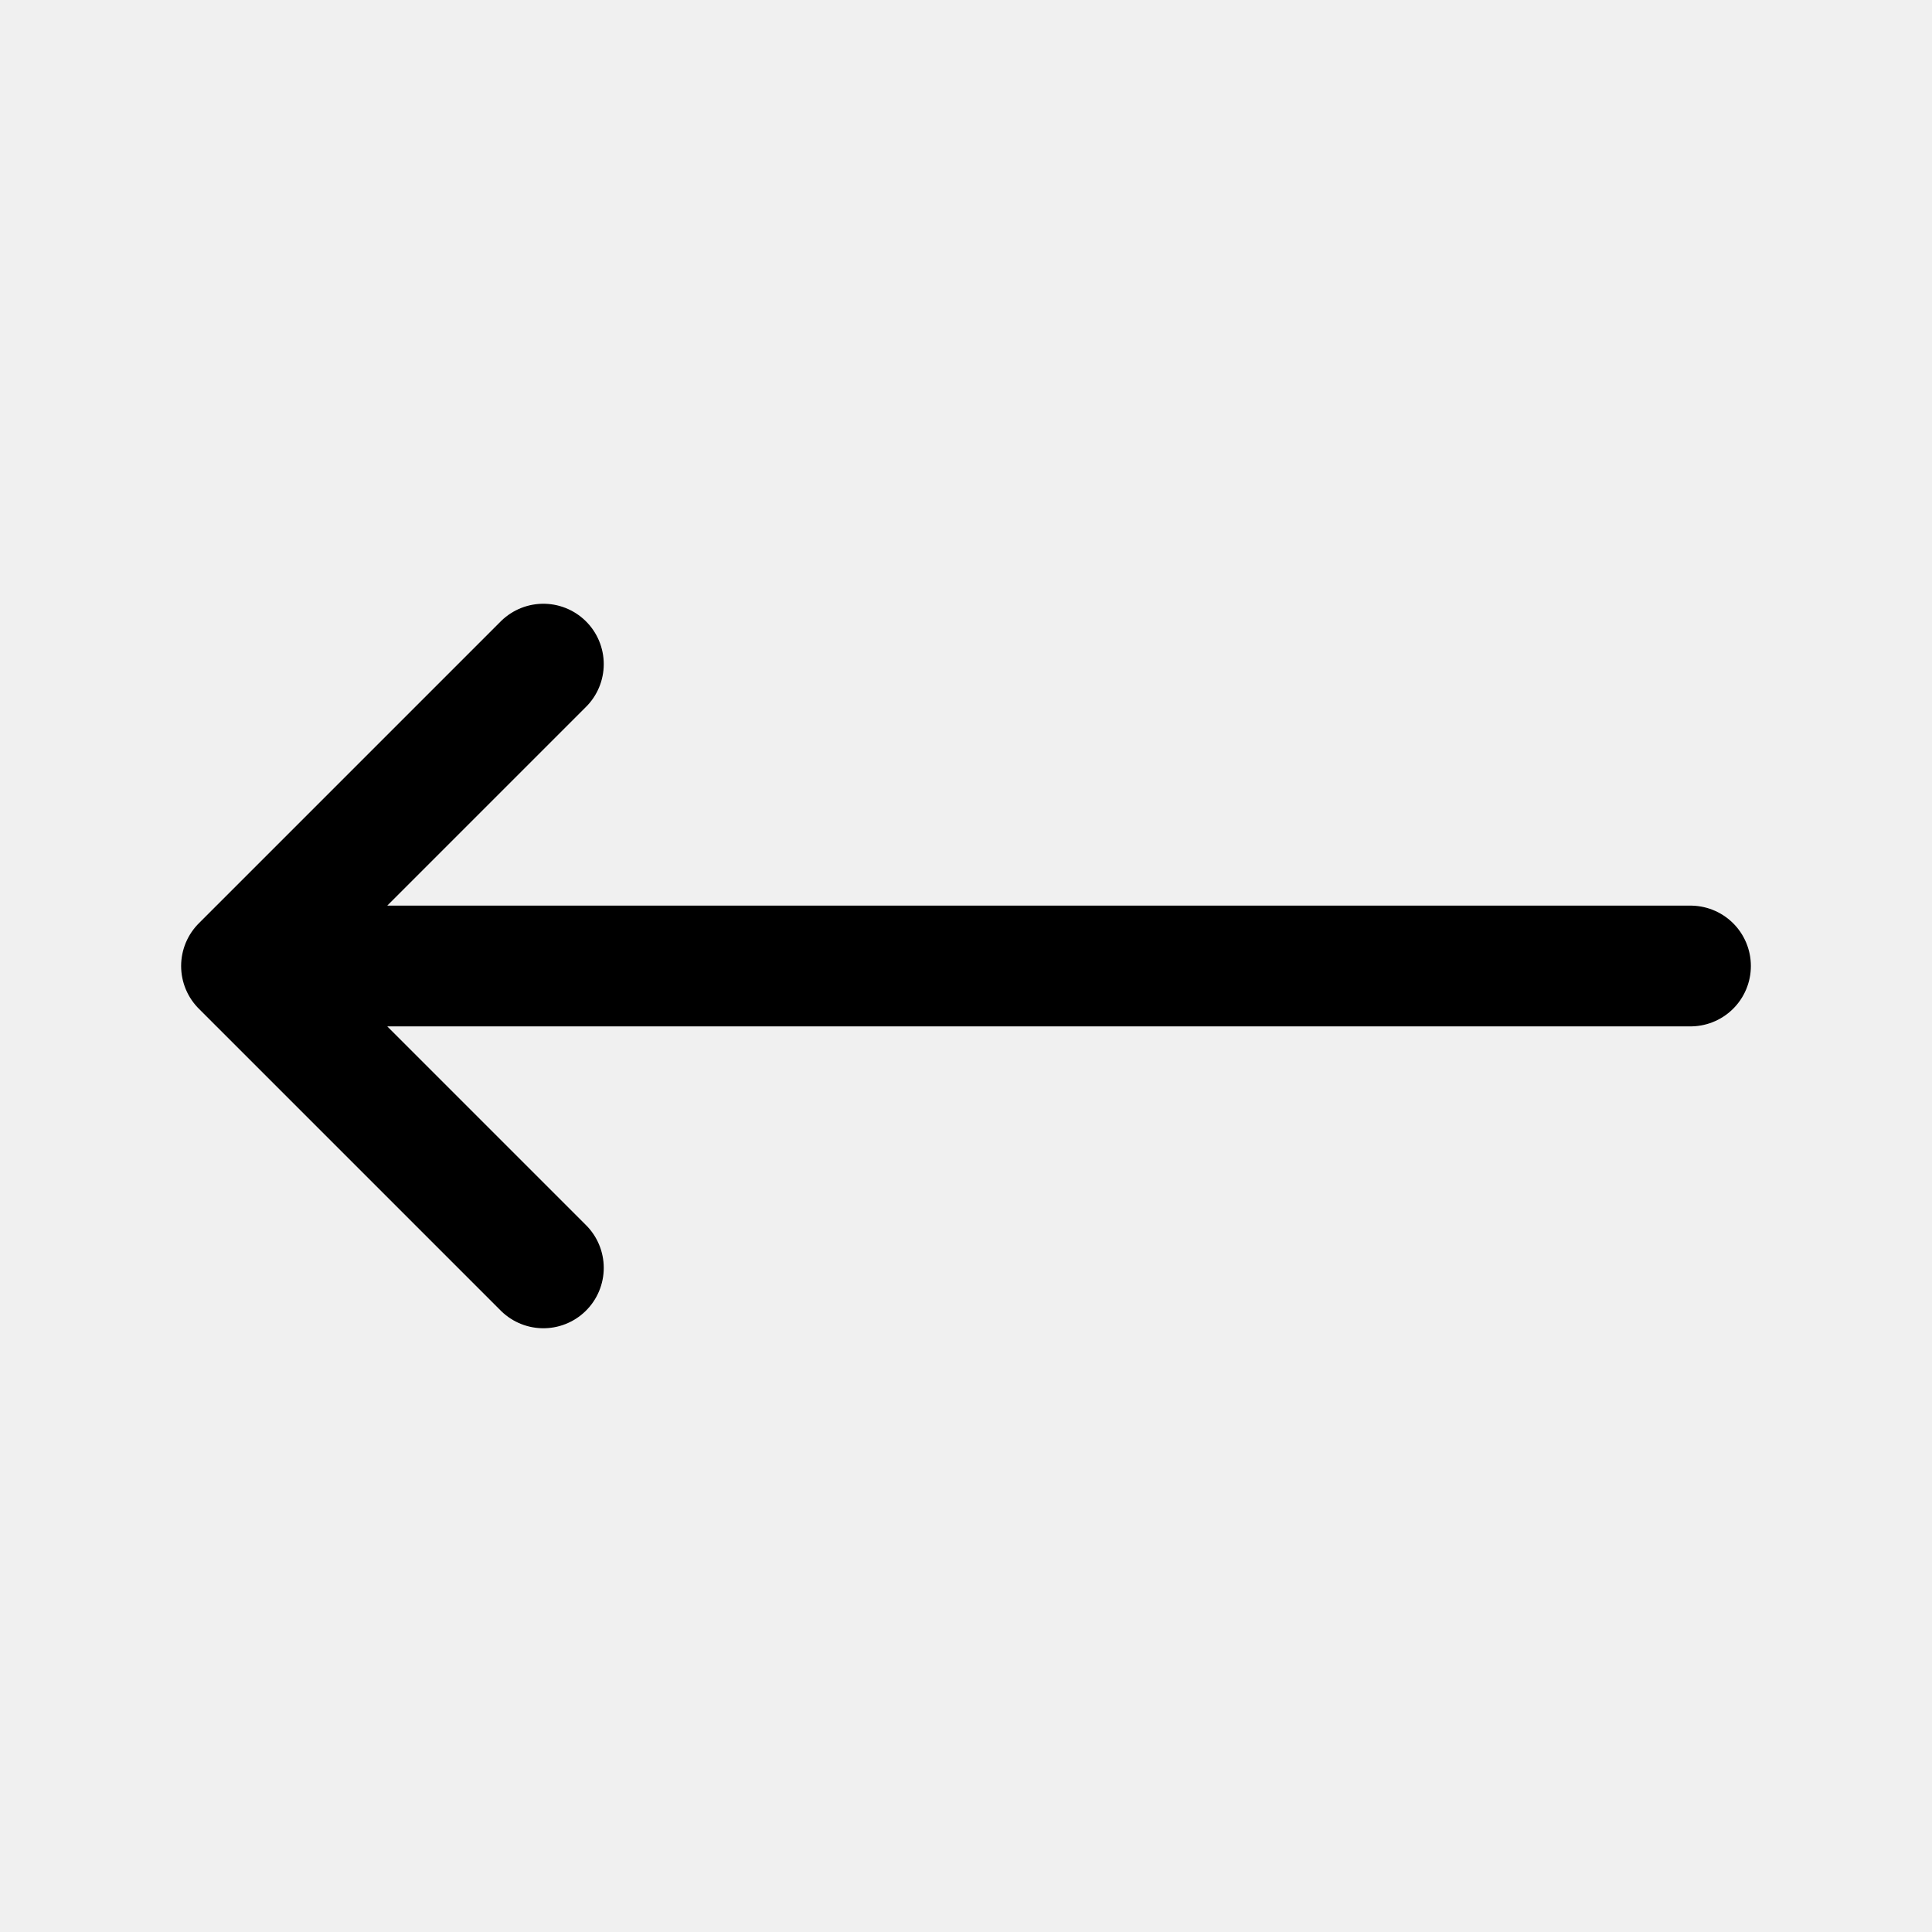
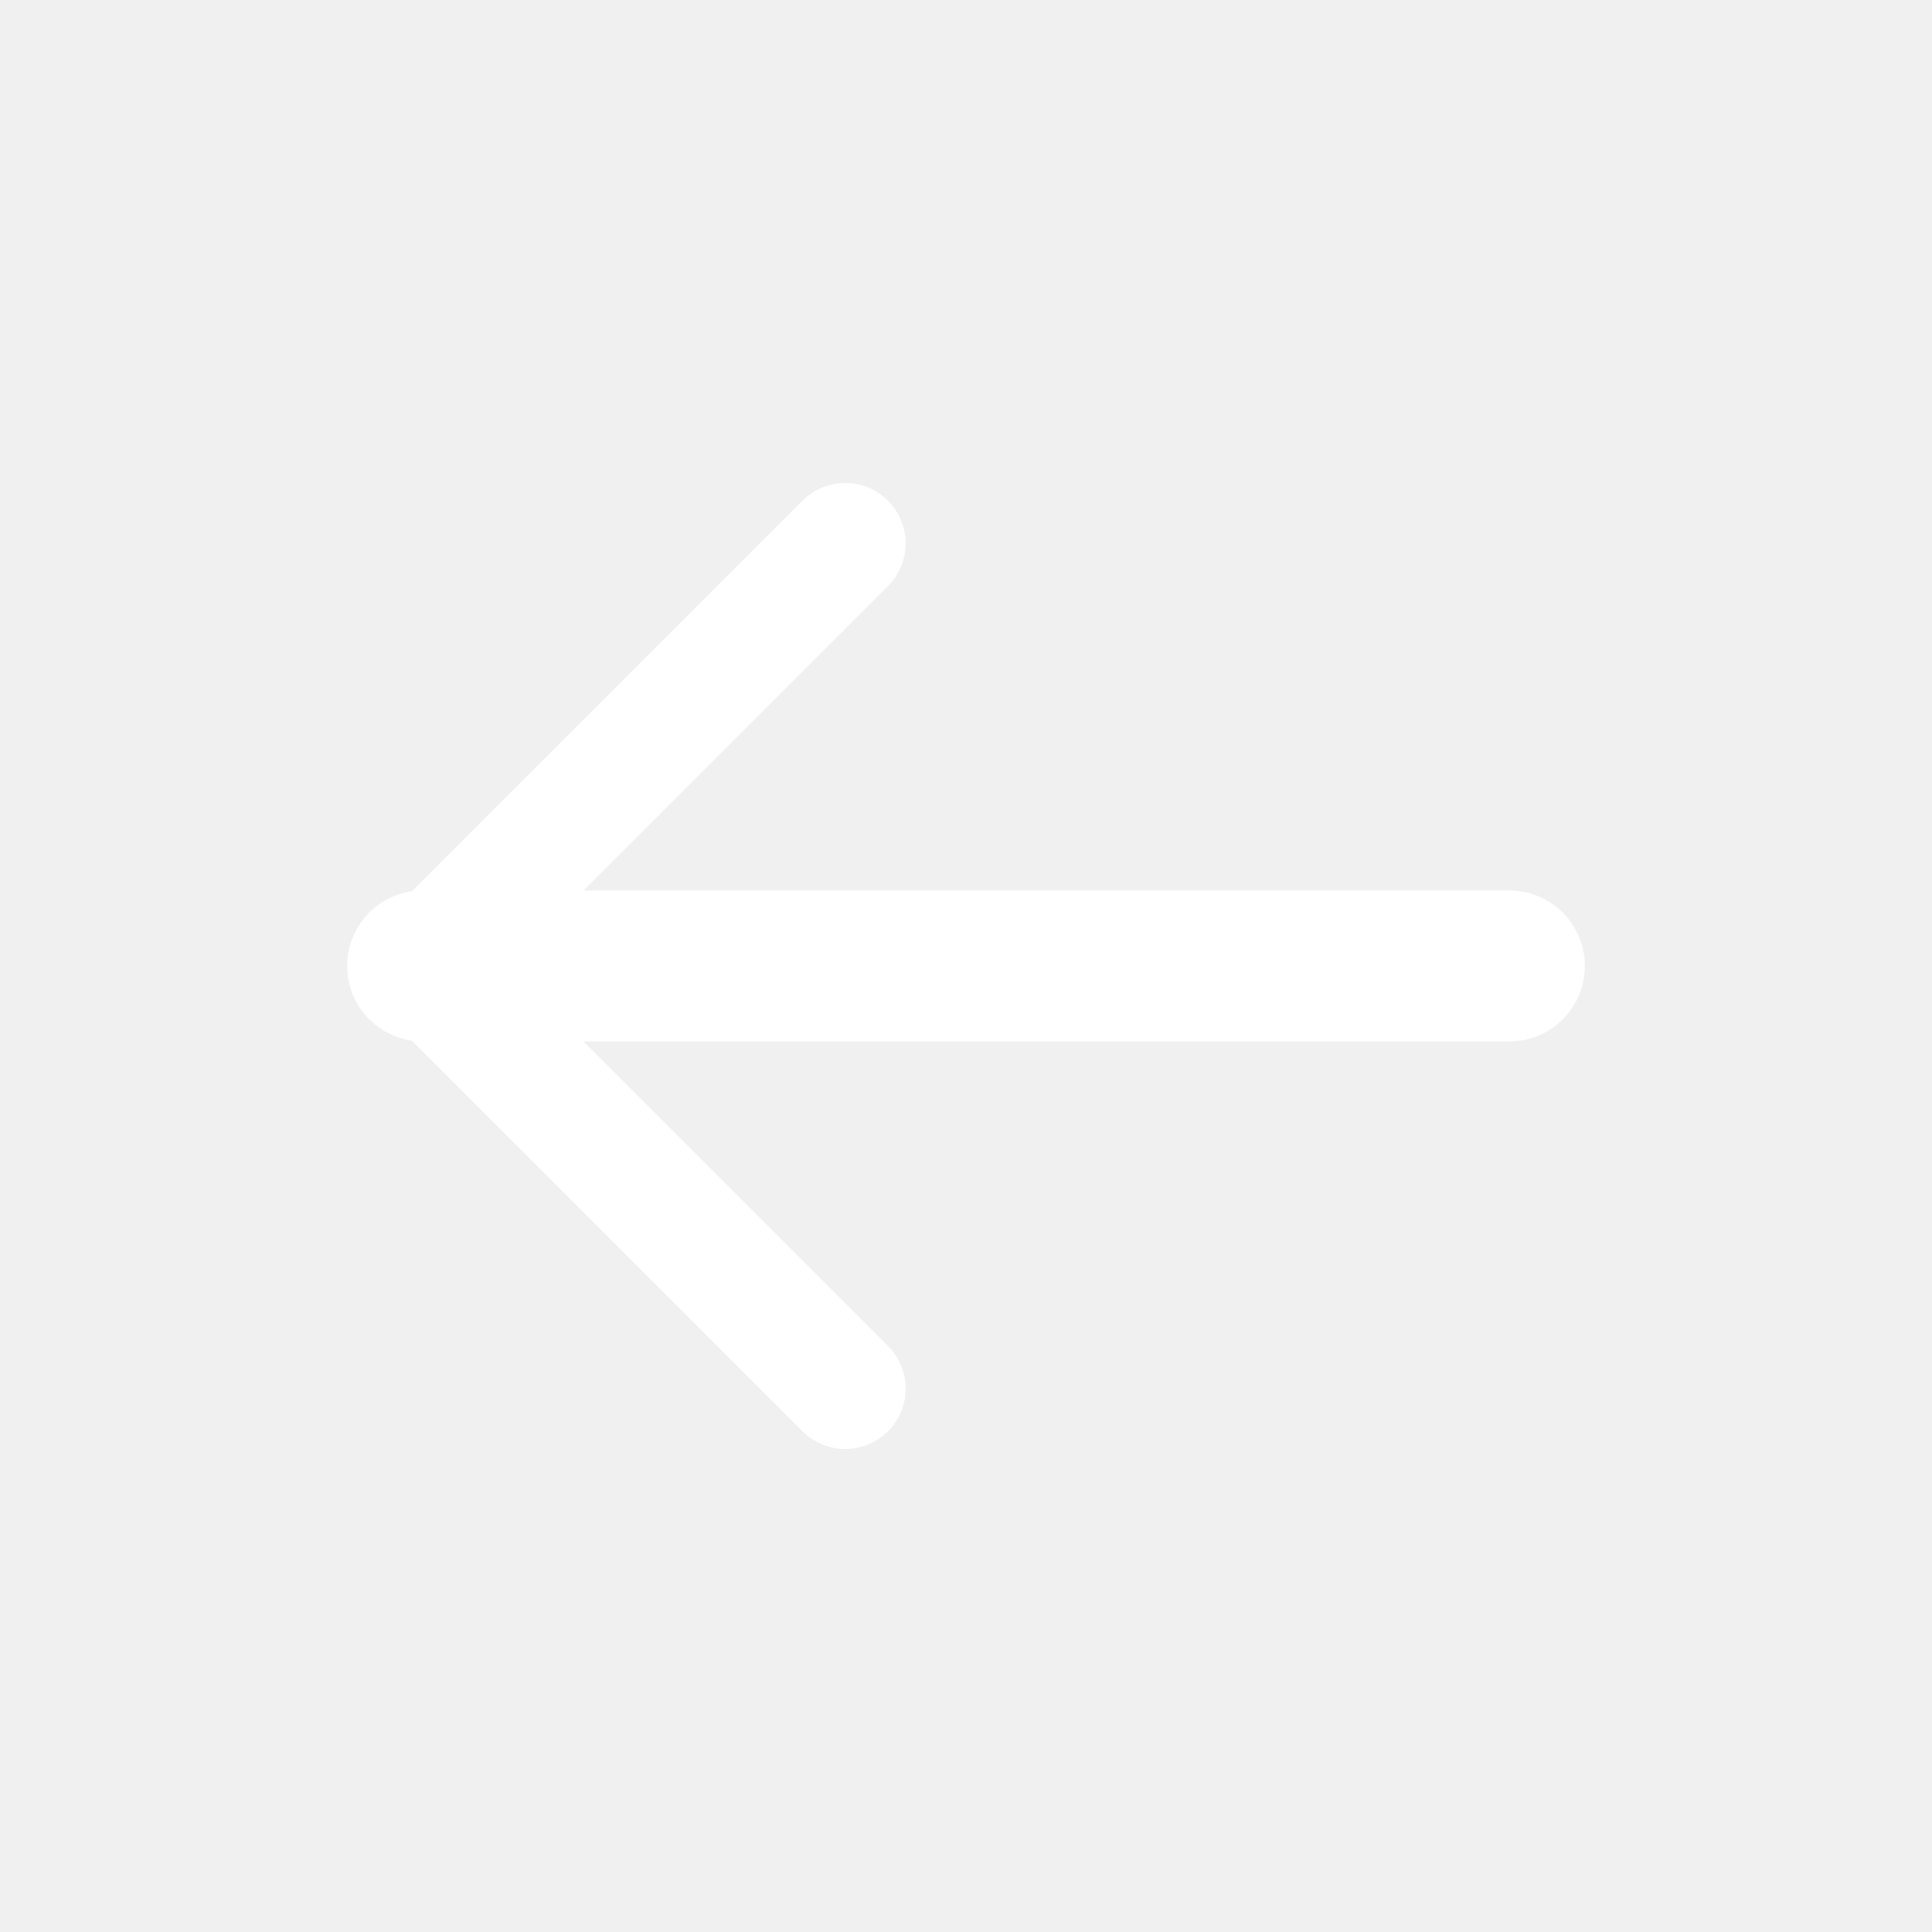
- <svg xmlns="http://www.w3.org/2000/svg" fill="none" viewBox="0 0 24 24" stroke-width="1.5" stroke="currentColor" class="w-6 h-6">
-   <path stroke-linecap="round" stroke-linejoin="round" d="M6.75 15.75L3 12m0 0l3.75-3.75M3 12h18" />
+ <svg xmlns="http://www.w3.org/2000/svg" viewBox="0 0 64 64" aria-labelledby="title" aria-describedby="desc" role="img">
+   <path data-name="layer2" fill="none" stroke="#ffffff" stroke-miterlimit="10" stroke-width="5" d="M14 31.998h36" stroke-linejoin="round" stroke-linecap="round" />
+   <path data-name="layer1" fill="none" stroke="#ffffff" stroke-miterlimit="10" stroke-width="4" d="M28 18L14 32l14 14" stroke-linejoin="round" stroke-linecap="round" />
</svg>
